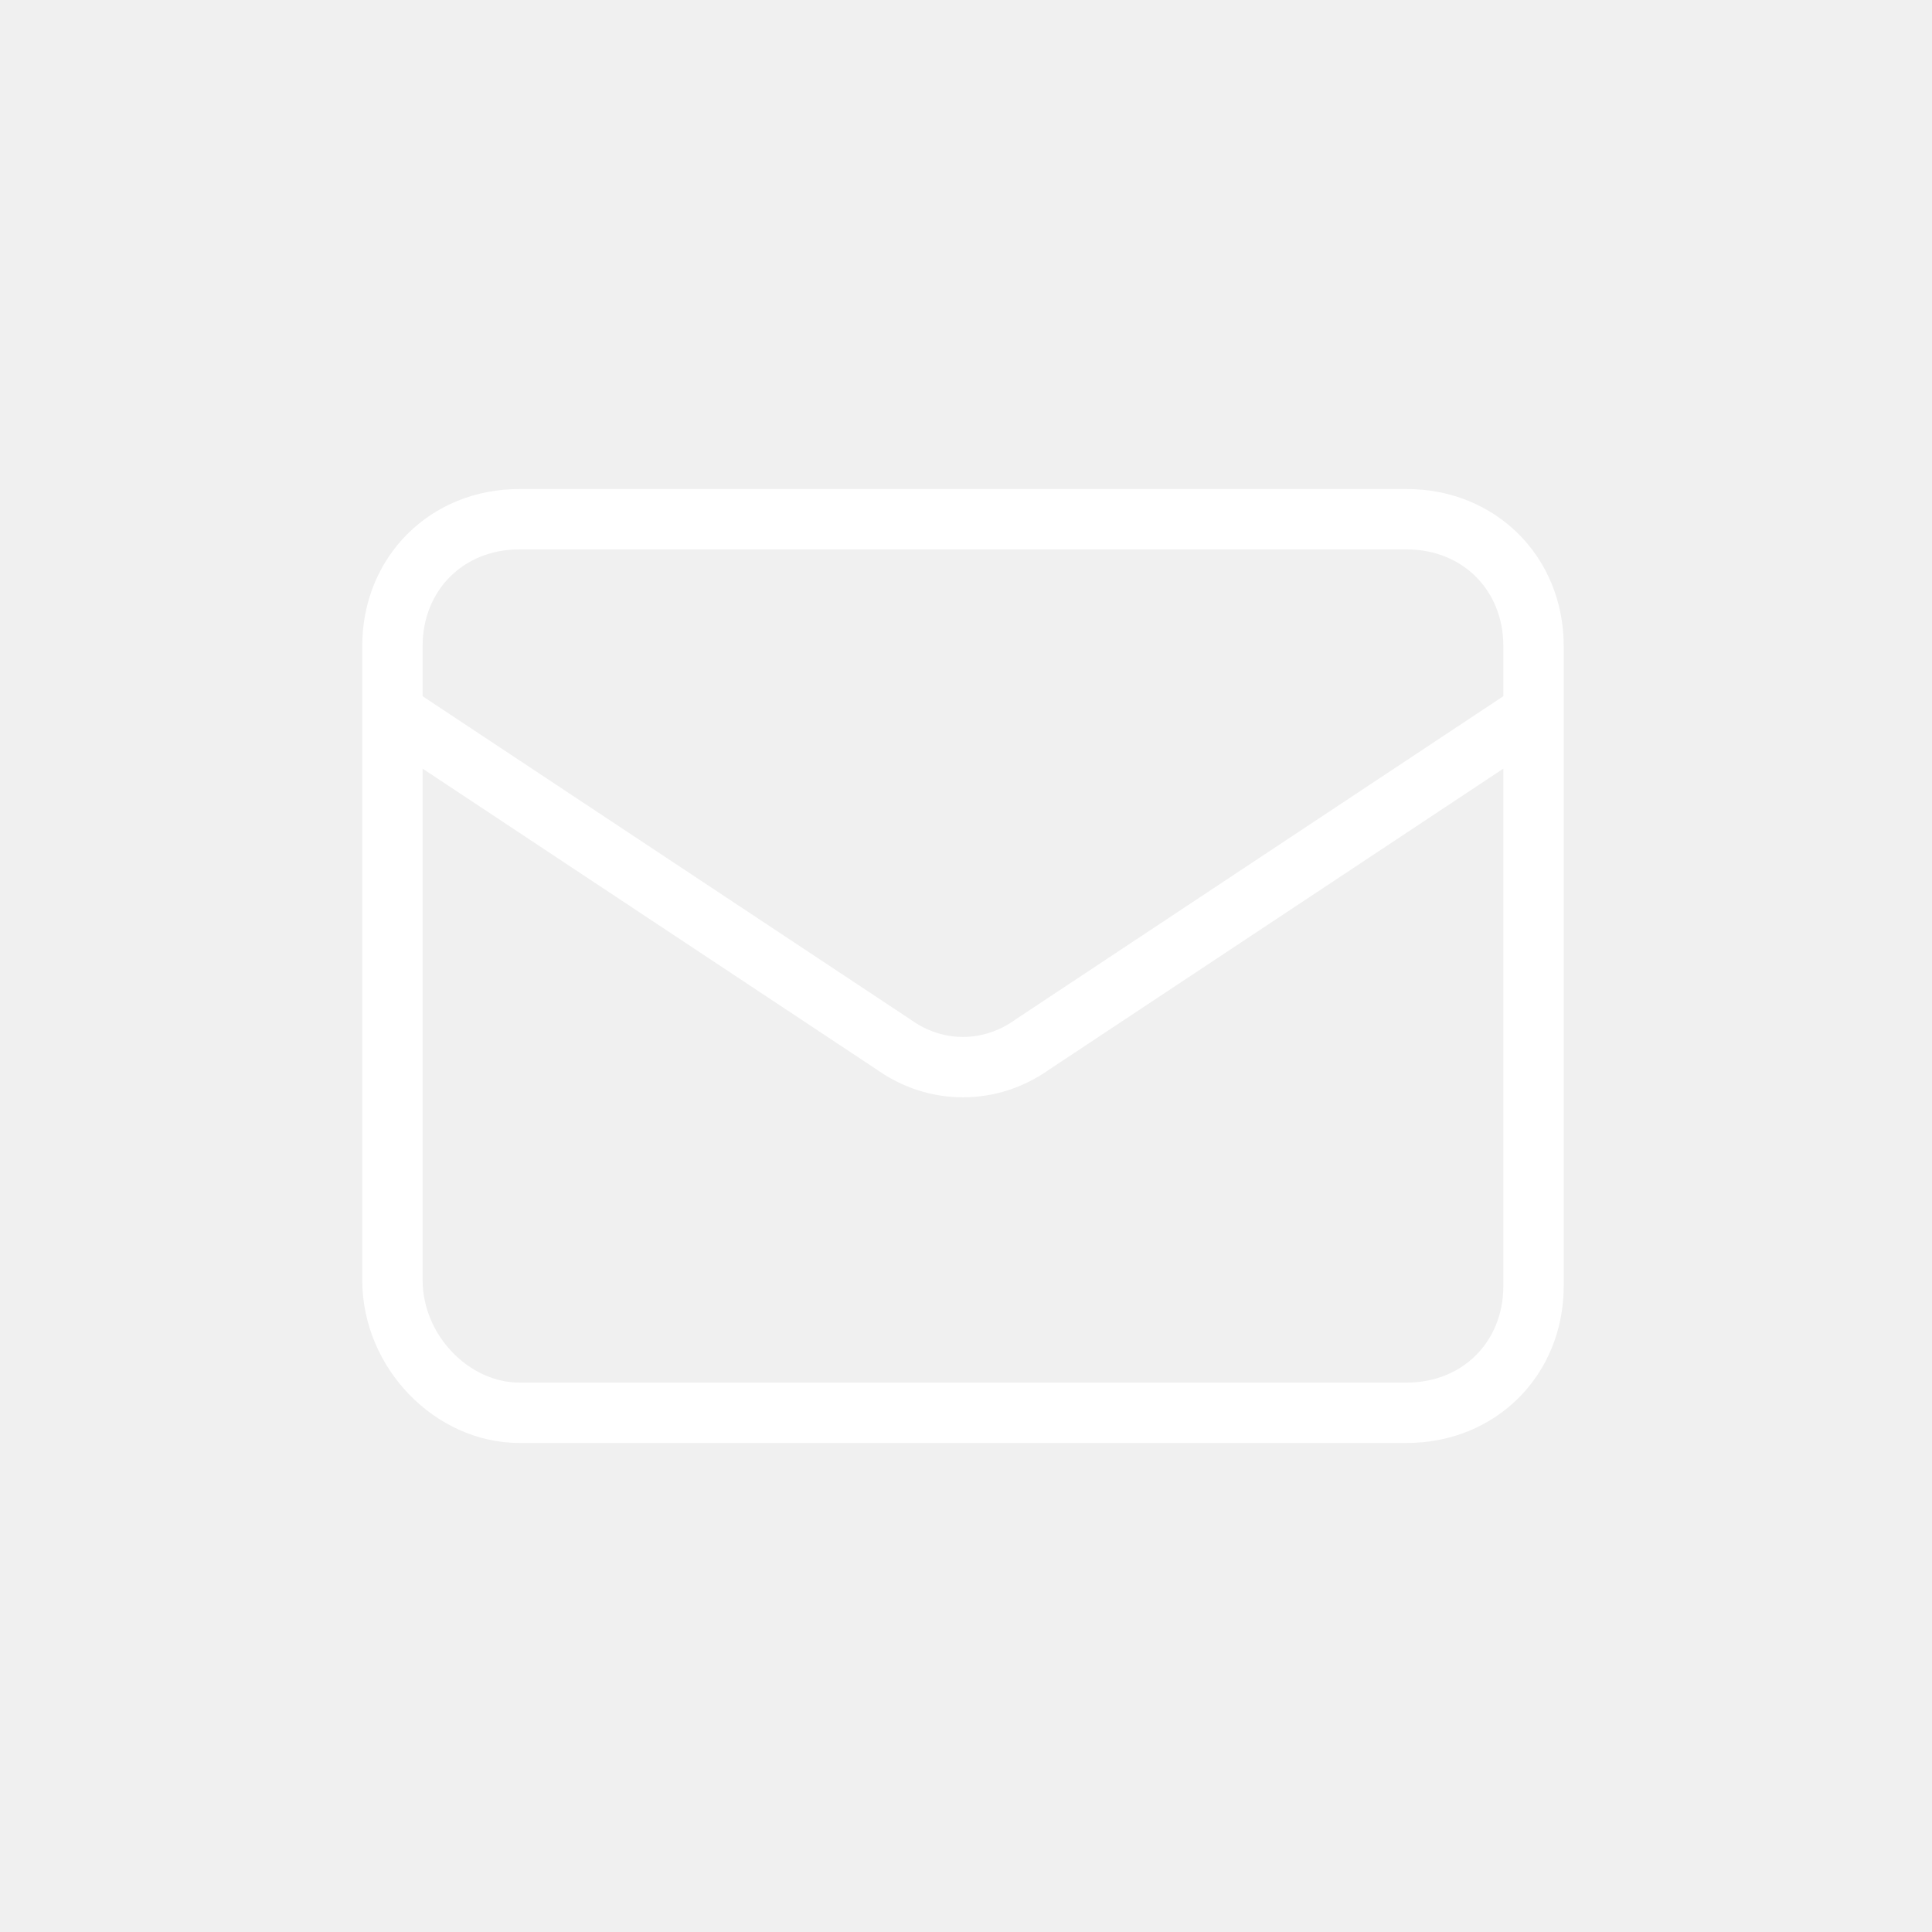
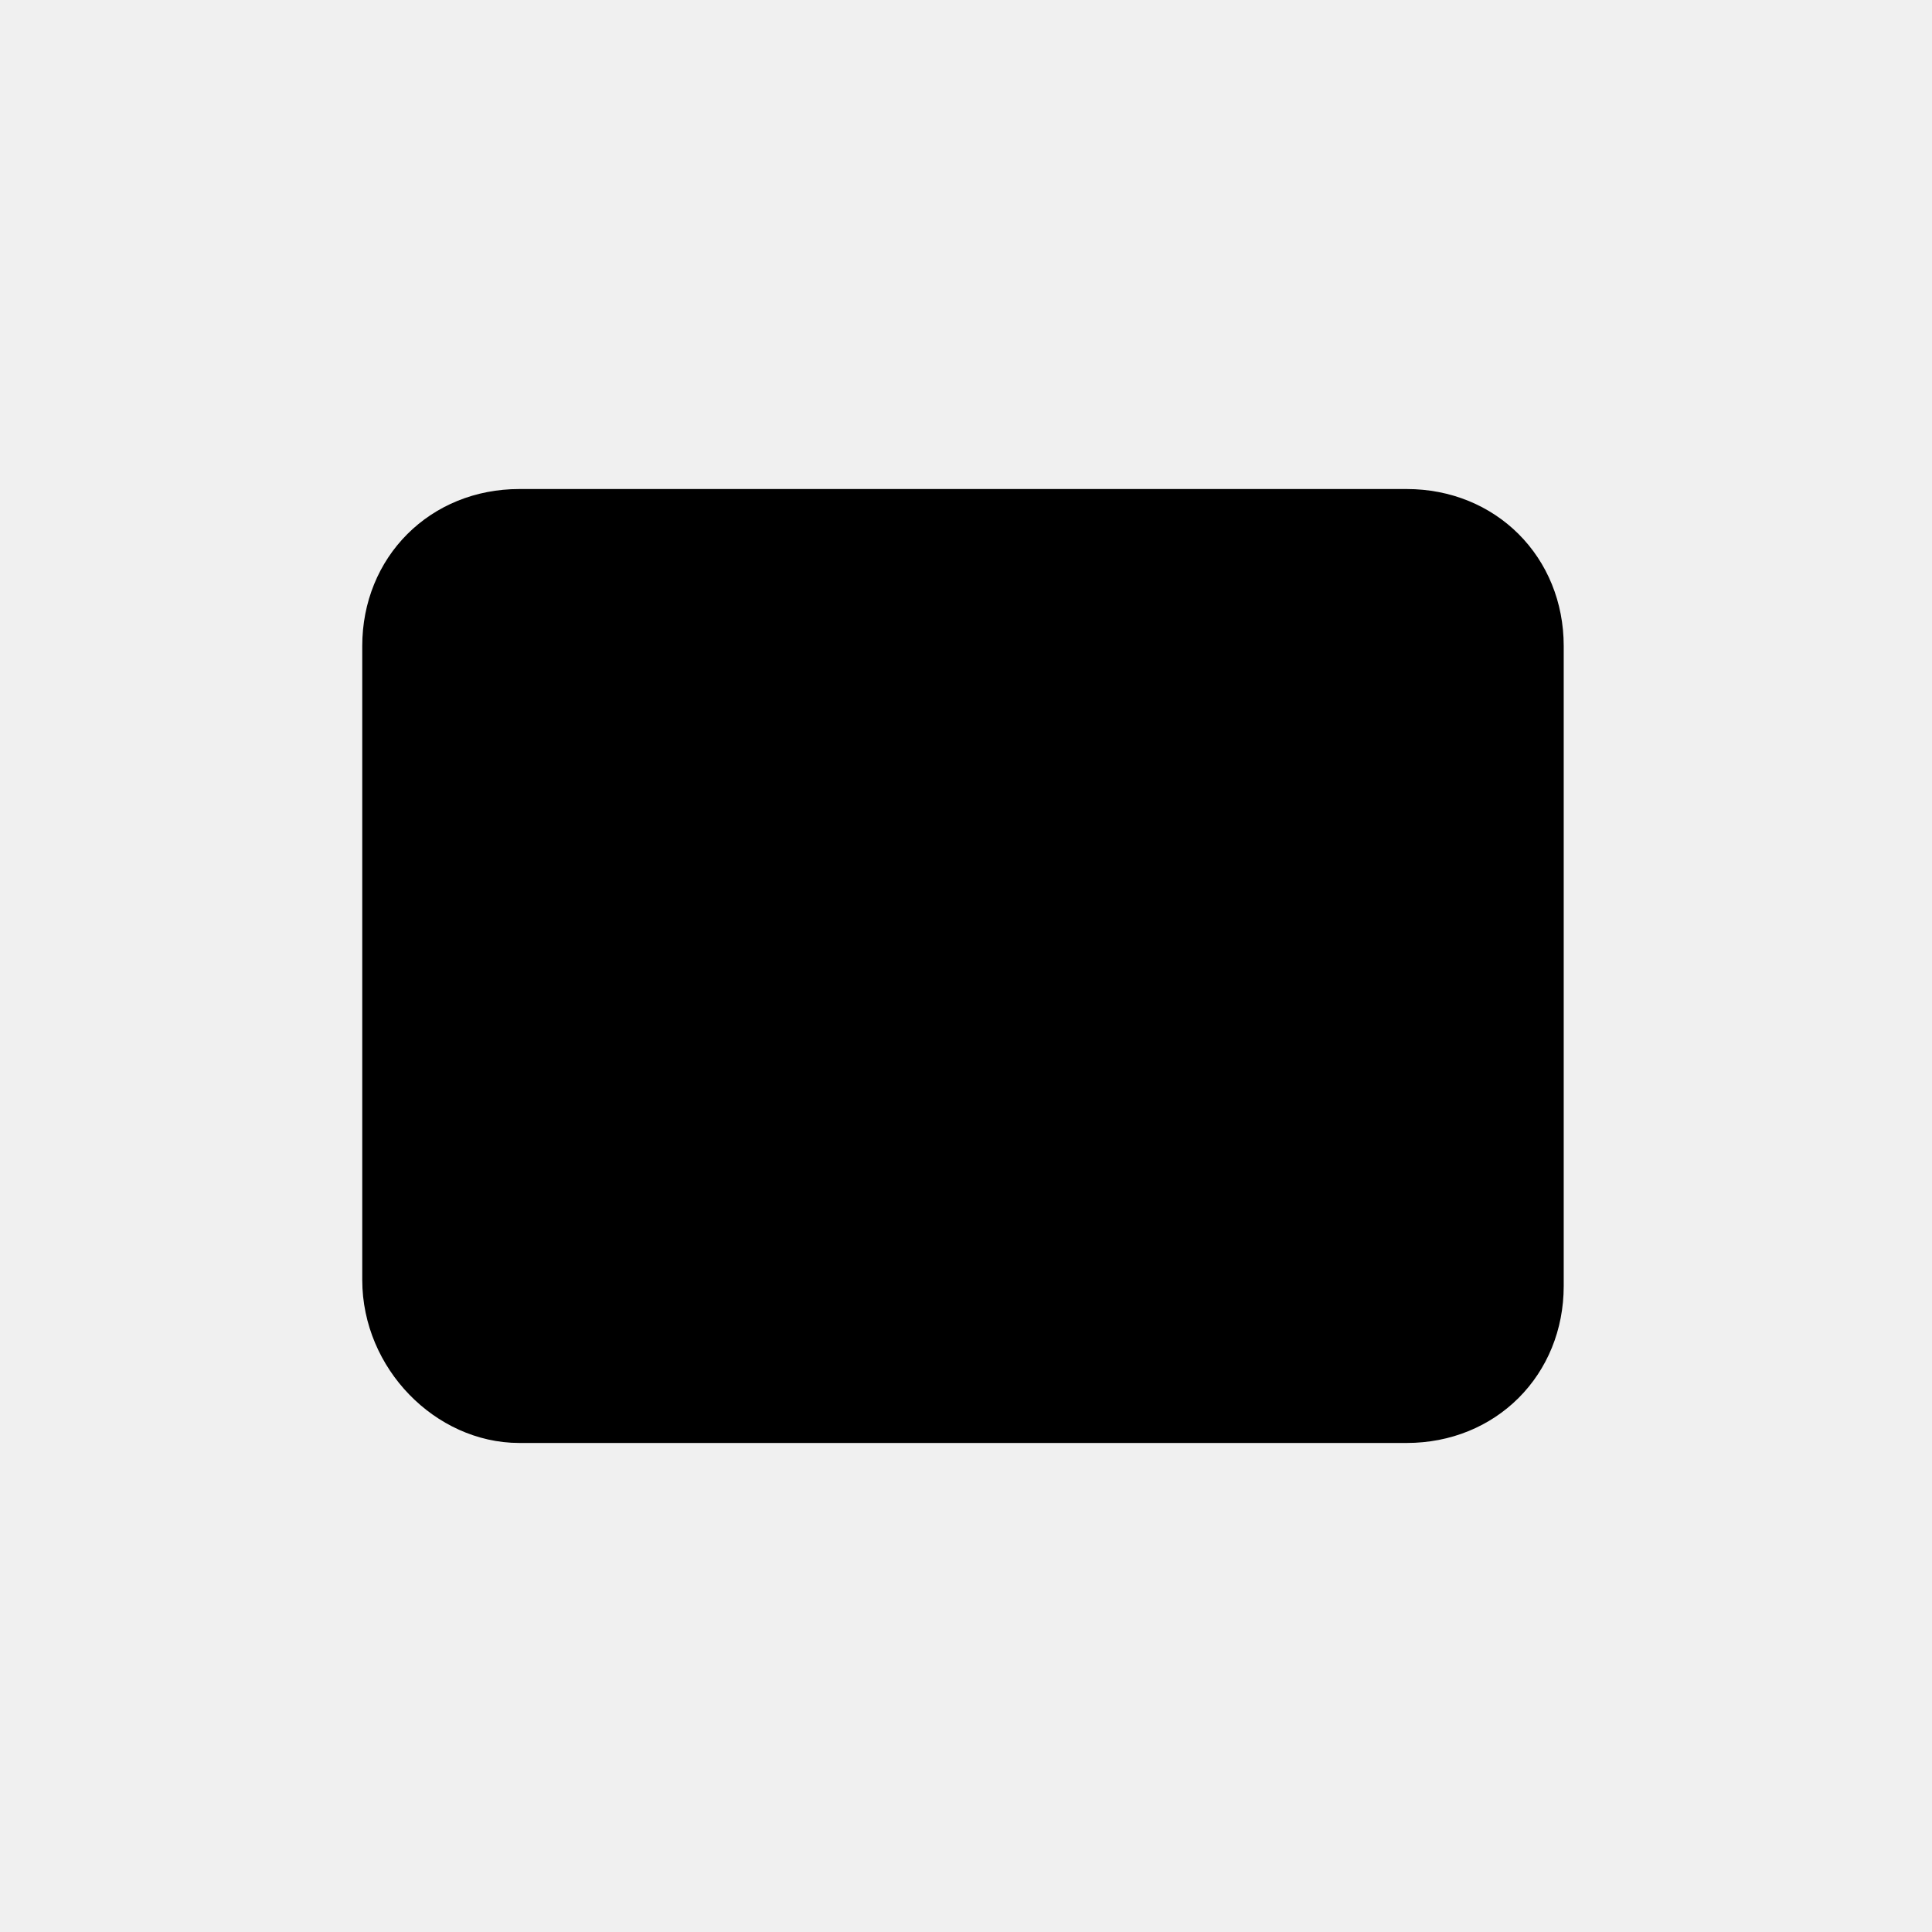
<svg xmlns="http://www.w3.org/2000/svg" version="1.1" id="Ebene_1" x="0px" y="0px" viewBox="0 0 32 32" style="enable-background:new 0 0 32 32;" xml:space="preserve">
-   <style type="text/css">
- 	.mail-module-main{fill:none;stroke:#FFFFFF;stroke-width:1;stroke-linecap:round;stroke-linejoin:round;stroke-miterlimit:5.333;}
- </style>
-   <path class="mail-module-main" d="M6.5,11.8l8.3,5.5c0.7,0.5,1.6,0.5,2.3,0l8.3-5.5 M8.6,23.4h14.7c1.2,0,2.1-0.9,2.1-2.1V10.7  c0-1.2-0.9-2.1-2.1-2.1H8.6c-1.2,0-2.1,0.9-2.1,2.1v10.5C6.5,22.4,7.5,23.4,8.6,23.4z" />
+   <path stroke="currentColor" class="mail-module-main" d="M6.5,11.8l8.3,5.5c0.7,0.5,1.6,0.5,2.3,0l8.3-5.5 M8.6,23.4h14.7c1.2,0,2.1-0.9,2.1-2.1V10.7  c0-1.2-0.9-2.1-2.1-2.1H8.6c-1.2,0-2.1,0.9-2.1,2.1v10.5C6.5,22.4,7.5,23.4,8.6,23.4z" />
</svg>
